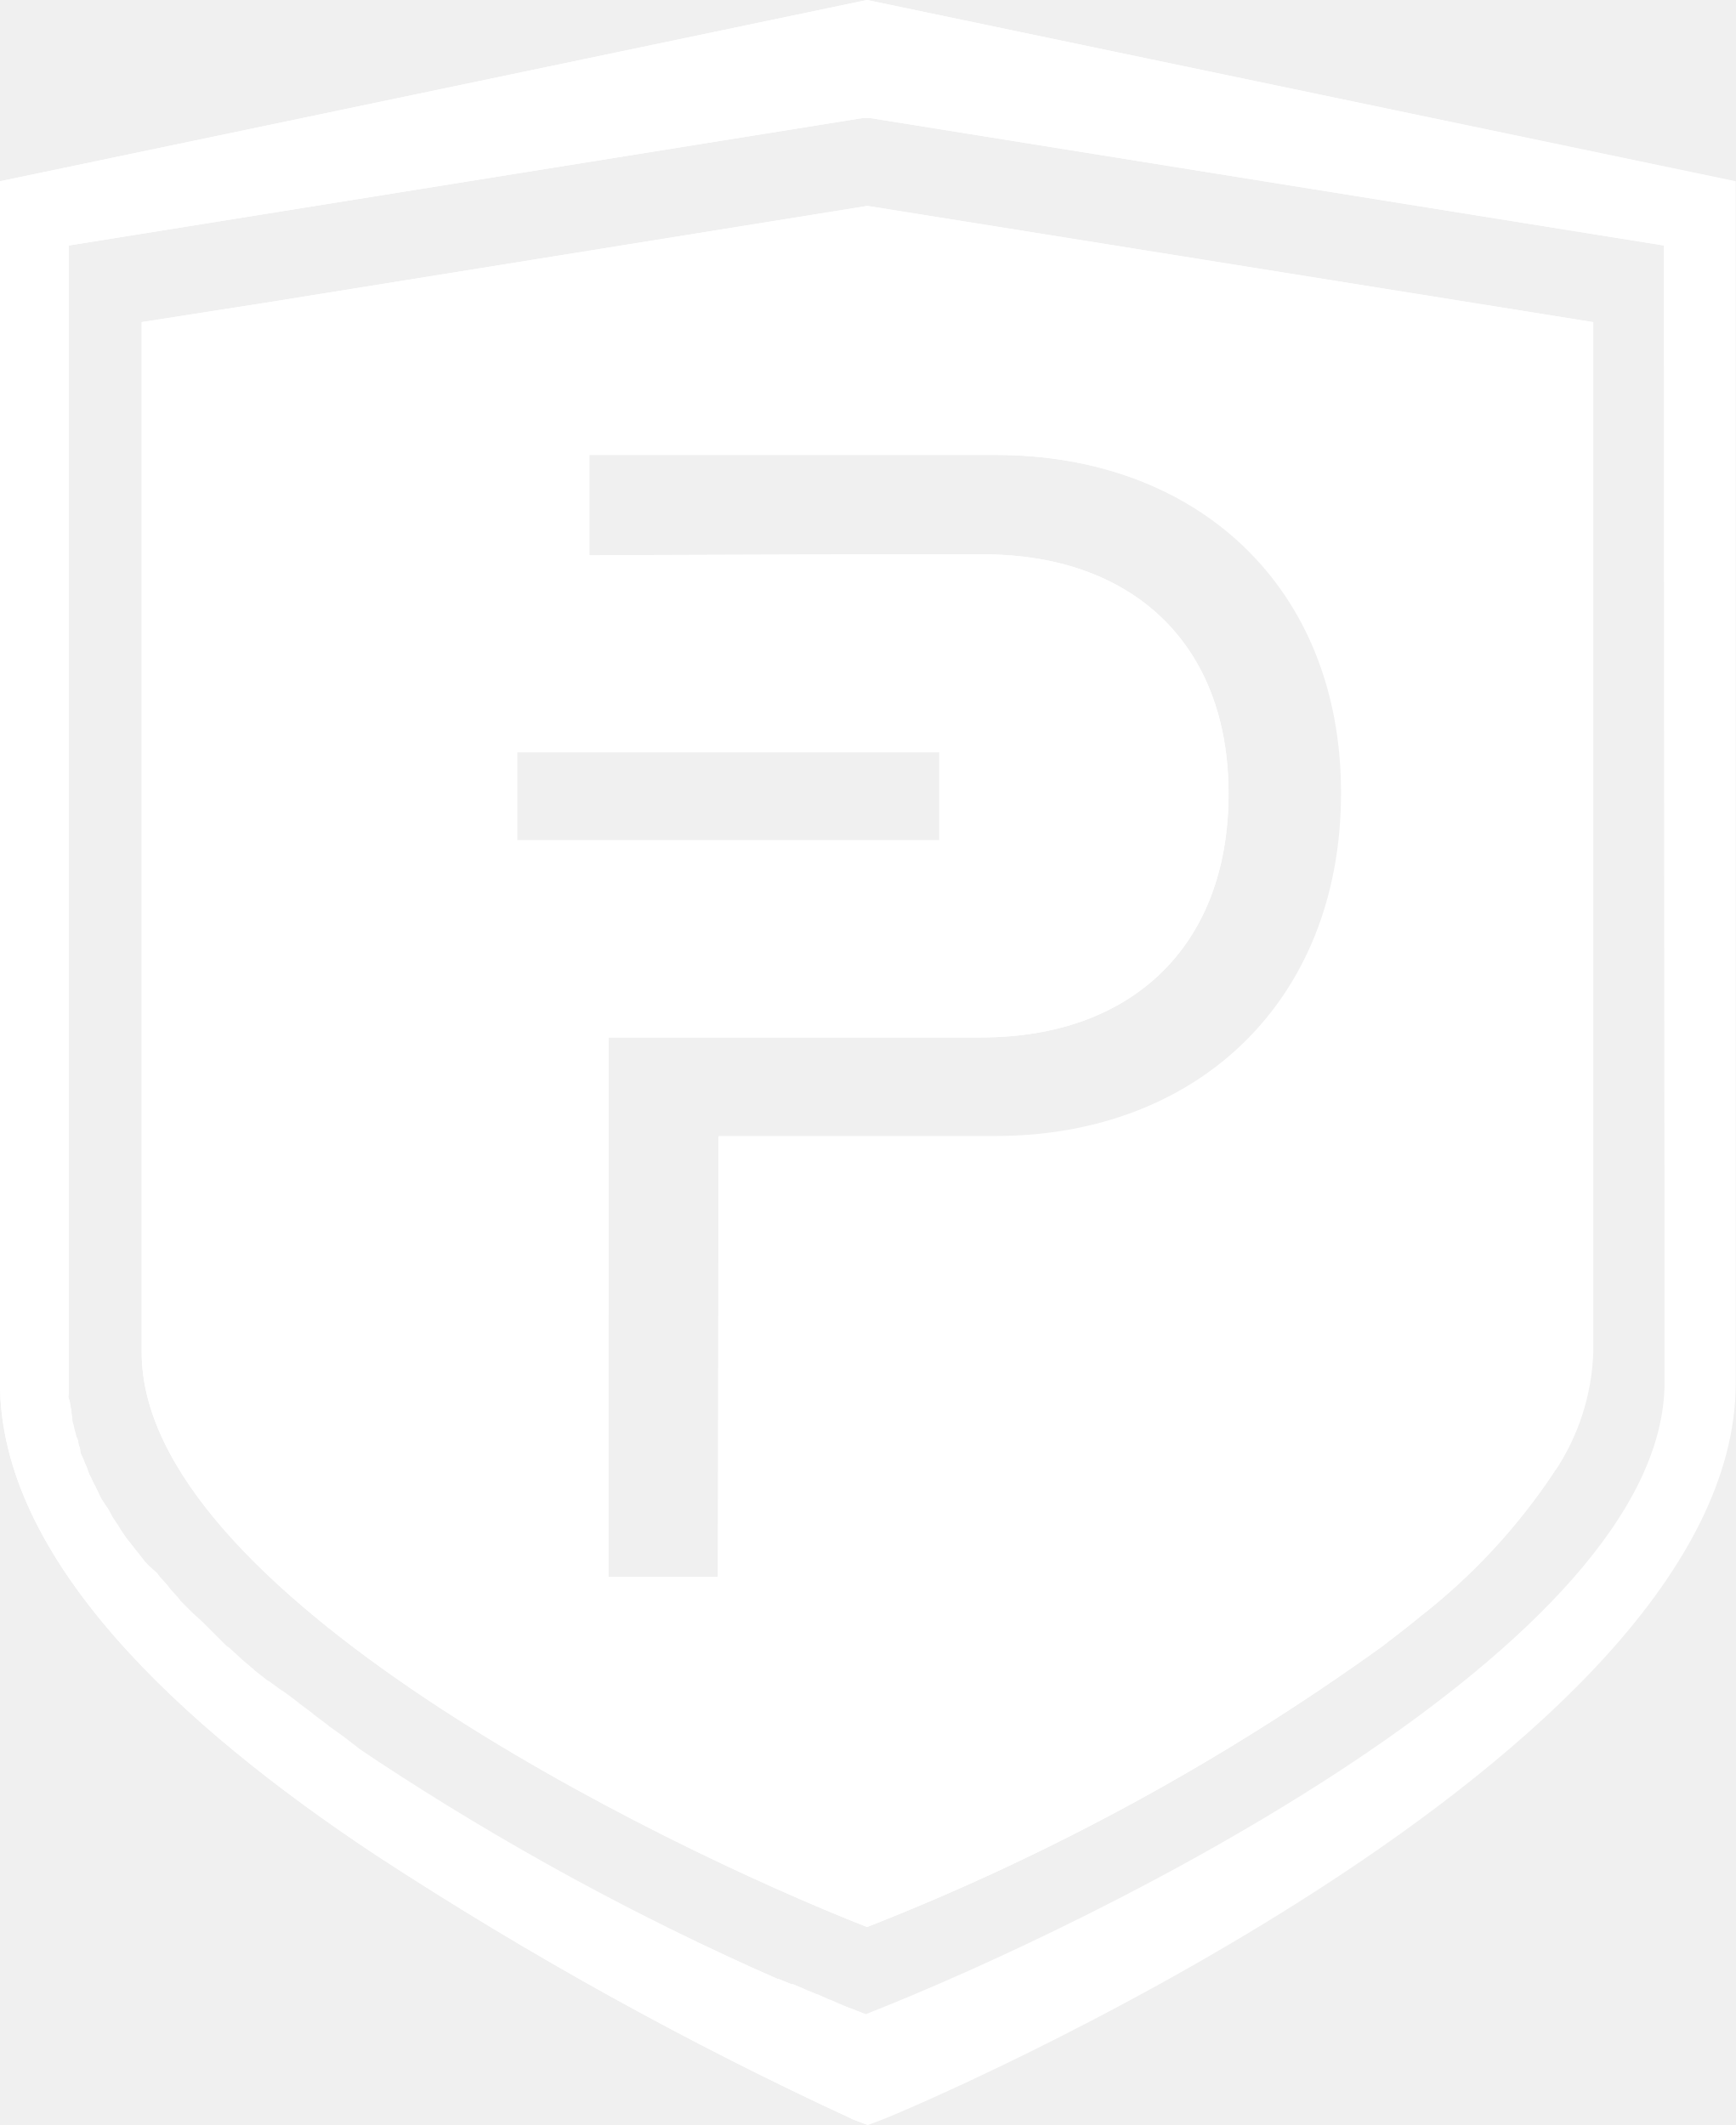
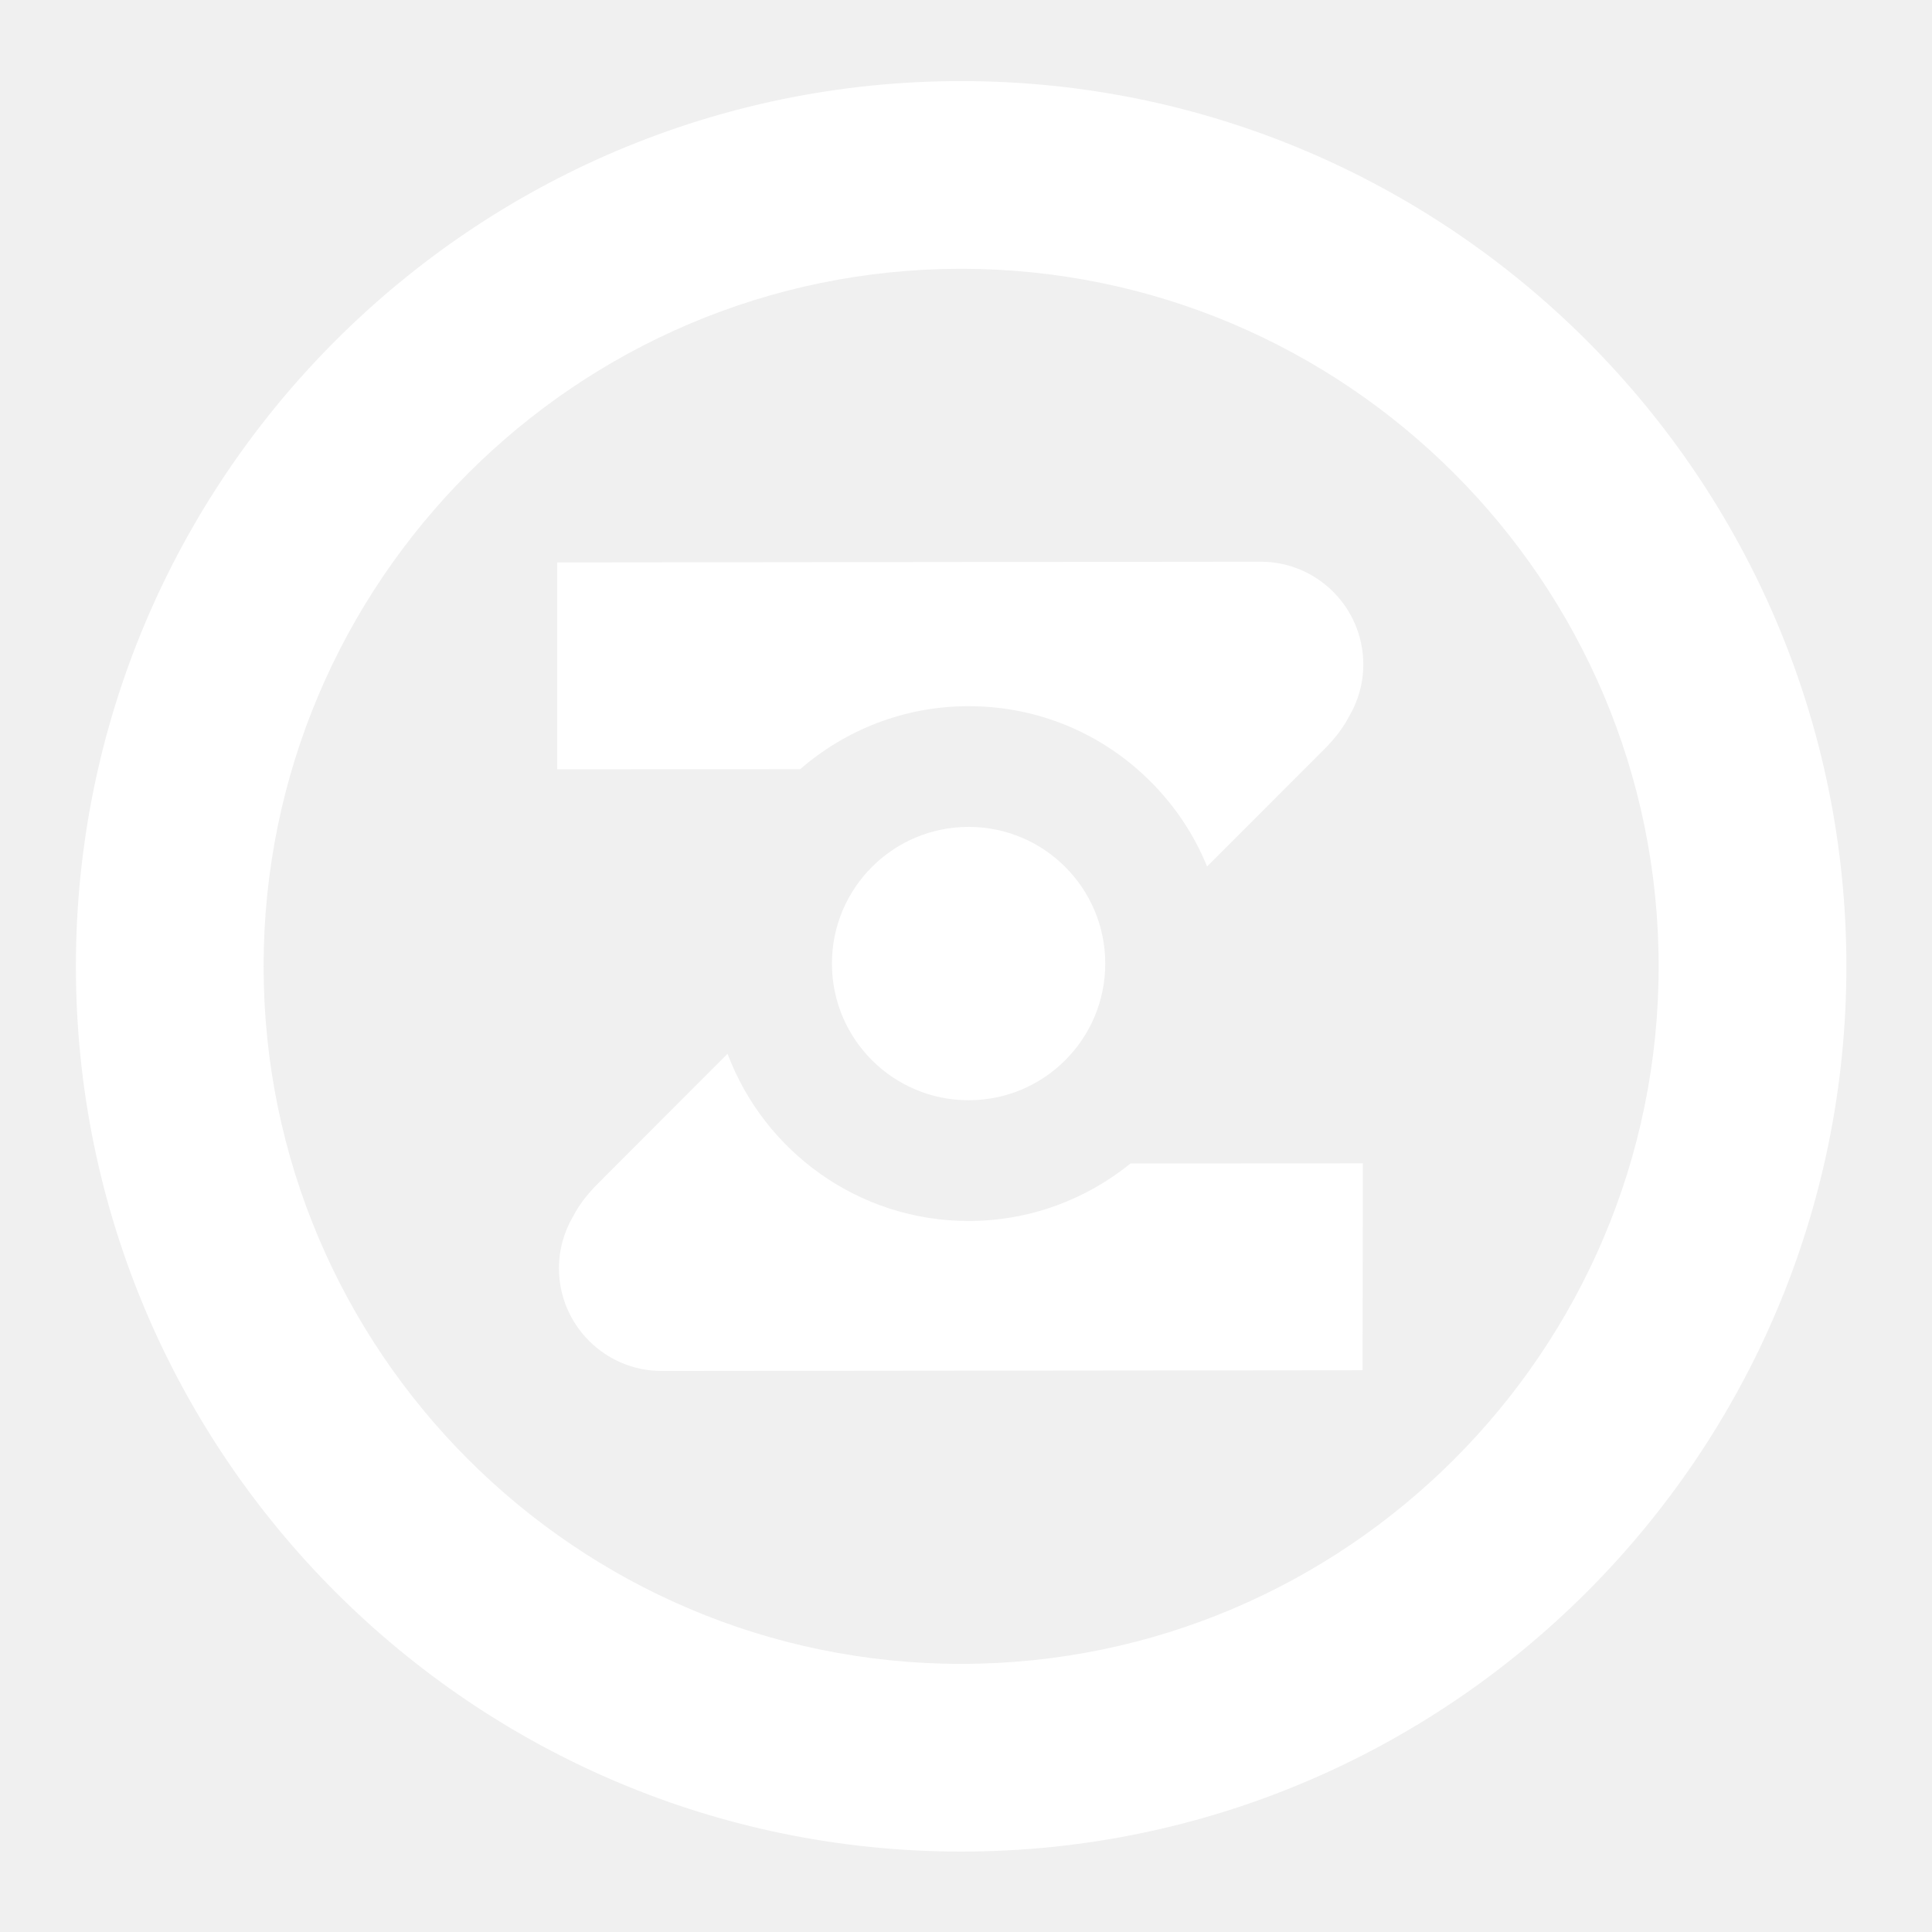
- <svg xmlns="http://www.w3.org/2000/svg" width="49" height="60" viewBox="0 0 49 60">
+ <svg xmlns="http://www.w3.org/2000/svg" xmlns:xlink="http://www.w3.org/1999/xlink" version="1.1" preserveAspectRatio="xMidYMid meet" viewBox="0 0 640 640" width="640" height="640">
  <defs>
-     <style type="text/css">
-             .cls-1{fill:#fff}
-         </style>
+     <path d="M25.14 320.11C25.14 481.81 156.69 613.36 318.39 613.36C480.09 613.36 611.64 481.81 611.64 320.11C611.64 158.41 480.09 26.86 318.39 26.86C156.69 26.86 25.14 158.41 25.14 320.11ZM87.32 320.11C87.32 192.7 190.97 89.04 318.39 89.04C445.8 89.04 549.45 192.7 549.45 320.11C549.45 447.53 445.8 551.18 318.39 551.18C190.97 551.18 87.32 447.53 87.32 320.11Z" id="b1phM8ebFX" />
+     <path d="M320.88 233.93L320.9 233.93C320.9 233.93 320.9 233.93 320.9 233.93C343.67 233.94 365.07 242.82 381.18 258.94C389.35 267.11 395.63 276.65 399.86 287.04C403.75 283.15 434.85 252.02 438.74 248.13C442.35 244.52 445.05 240.9 446.93 237.28C449.89 232.24 451.61 226.38 451.61 220.12C451.61 201.31 436.37 186.07 417.58 186.07C402.05 186.09 324.38 186.17 184.59 186.31L184.59 254.84C232.87 254.82 259.7 254.81 265.06 254.81C280.03 241.82 299.54 233.93 320.86 233.93C320.86 233.93 320.87 233.93 320.88 233.93Z" id="a1WWNZeI2" />
+     <path d="M320.86 273.92C295.86 273.92 275.6 294.19 275.59 319.17C275.57 344.18 295.84 364.46 320.84 364.47C320.84 364.47 320.86 364.47 320.86 364.47C345.86 364.47 366.12 344.21 366.13 319.21C366.14 294.22 345.88 273.93 320.88 273.92C320.88 273.92 320.87 273.92 320.86 273.92Z" id="d1vyCIUOyW" />
+     <path d="M241.01 349.07C236.71 353.37 202.34 387.79 198.04 392.1C194.44 395.7 191.73 399.32 189.84 402.95C186.89 407.99 185.16 413.84 185.16 420.12C185.16 438.91 200.41 454.15 219.21 454.15C234.68 454.13 312.07 454.05 451.37 453.91L451.47 385.37C405.29 385.39 379.64 385.4 374.51 385.41C359.82 397.31 341.15 404.47 320.81 404.47C284.32 404.44 253.14 381.38 241.01 349.07Z" id="dyETiWXBt" />
  </defs>
-   <g id="ic_pivx" transform="translate(-4271 -3.715)">
-     <path id="Path_18615" d="M4295.475 3.715L4271 8.833V42.77c0 4.969 5.089 9.664 10.6 13.317a105.238 105.238 0 0 0 13.5 7.478l.4.15.4-.15c.992-.373 24.1-10.211 24.1-20.795V8.833zm22.539 39.055c0 7.4-15.911 15.23-22.539 17.838l-.323-.124-.124-.05-.224-.1-.124-.05-.224-.1-.074-.025-.273-.124-.075-.025-.3-.124-.05-.025-.323-.124h-.024l-.373-.15h-.025a77.919 77.919 0 0 1-11.369-6.161l-.447-.3-.446-.323-.422-.3-.025-.025-.4-.3-.025-.025-.4-.3-.024-.025-.4-.3-.05-.025-.372-.273-.05-.025-.348-.273-.049-.05-.323-.273-.05-.05-.3-.273-.075-.05-.273-.273-.074-.074-.274-.273-.074-.074-.273-.248-.074-.074-.249-.248-.074-.1-.224-.248-.075-.1-.223-.248-.075-.1-.2-.248-.1-.1-.173-.223-.1-.124-.173-.223-.1-.124-.15-.223-.074-.124-.15-.223-.074-.15a1.442 1.442 0 0 0-.124-.2l-.1-.15a.755.755 0 0 1-.1-.2l-.075-.15c-.025-.074-.074-.124-.1-.2a.854.854 0 0 0-.075-.15 1.7 1.7 0 0 1-.074-.2c-.025-.074-.05-.1-.075-.174a1.191 1.191 0 0 0-.075-.174.471.471 0 0 1-.05-.174c0-.05-.05-.124-.05-.174a.453.453 0 0 0-.05-.174c-.024-.05-.024-.1-.05-.174s-.025-.124-.049-.2a.384.384 0 0 1-.025-.15c0-.05-.025-.124-.025-.2s-.024-.1-.024-.15a.924.924 0 0 0-.05-.223c-.025-.074 0-.074 0-.124V10.647l22.417-3.6h.2l22.417 3.6.025 32.124z" class="cls-1" data-name="Path 18615" />
-     <path id="Path_18616" d="M4424.748 197.505l-16.977 2.733-3.5.547v29.093c0 6.733 14.47 13.863 20.477 16.223a66.344 66.344 0 0 0 14.545-7.925c.347-.273.72-.547 1.043-.82a17.266 17.266 0 0 0 3.823-4.124 6.427 6.427 0 0 0 1.066-3.33v-29.117zm-9.878 15.428h11.939v2.485h-11.939zm23.282 1.168c0 5.888-4.1 9.69-9.755 9.69h-7.843v12.422h-3.1v-15.23h10.525c4.219 0 6.974-2.559 6.974-6.882 0-4.273-2.755-6.758-6.925-6.758h-3.277l-7.843.025v-2.832h11.467c5.684 0 9.78 3.677 9.78 9.565" class="cls-1" data-name="Path 18616" transform="translate(-129.272 -187.976)" />
-     <path id="Path_18617" d="M4295.475 3.715L4271 8.833V42.77c0 4.969 5.089 9.664 10.6 13.317a105.276 105.276 0 0 0 13.5 7.478l.4.15v-.045l.349-.132c.993-.373 24.1-10.211 24.1-20.795V8.833zm22.516 39.029c0 7.4-15.911 15.23-22.539 17.838v.007l-.274-.106-.125-.05-.223-.074-.125-.05-.224-.1-.074-.025-.273-.124-.075-.025-.3-.124-.049-.025-.323-.15h-.049l-.372-.15h-.025A77 77 0 0 1 4281.6 53.4l-.446-.3-.447-.348-.422-.3-.024-.025-.4-.3-.024-.025-.4-.3-.026-.025-.4-.3-.049-.025-.373-.273-.05-.025-.348-.273-.049-.048-.323-.273-.05-.05-.3-.273-.074-.05-.273-.273-.075-.074-.273-.273-.075-.074-.273-.248-.074-.074-.248-.248-.075-.1-.224-.248-.074-.1-.224-.248-.074-.1-.224-.2-.1-.1-.174-.223-.1-.124-.174-.223-.1-.124-.151-.223-.074-.124-.15-.223-.074-.124a1.4 1.4 0 0 0-.125-.2l-.1-.15-.1-.2-.074-.15c-.025-.074-.075-.124-.1-.2a.821.821 0 0 0-.075-.15 1.616 1.616 0 0 1-.074-.2c-.025-.074-.05-.1-.075-.174a1.138 1.138 0 0 0-.074-.174.37.37 0 0 1-.05-.174c0-.074-.049-.15-.049-.2a.445.445 0 0 0-.05-.174c-.024-.05-.024-.1-.049-.174s-.025-.124-.049-.2a.359.359 0 0 1-.025-.15c0-.05-.025-.124-.025-.2s-.025-.1-.025-.15a.971.971 0 0 0-.05-.223c-.025-.074 0-.074 0-.124V10.647l22.417-3.6h.2l22.417 3.6z" class="cls-1" data-name="Path 18617" />
-     <path id="Path_18618" d="M4424.773 197.505l-17 2.733-3.5.547v29.093c0 6.733 14.47 13.863 20.477 16.223a66.331 66.331 0 0 0 14.545-7.925c.348-.273.72-.547 1.043-.82a17.259 17.259 0 0 0 3.823-4.124c-2.038-.106-2.021-.119.023-.025a6.42 6.42 0 0 0 1.067-3.33v-29.092zm-9.9 15.428h11.913v2.485h-11.913zm5.659 23.278h-3.1l.025-15.228h10.525c4.219 0 6.974-2.559 6.974-6.882 0-4.273-2.755-6.758-6.925-6.758h-3.278l-7.843.025v-2.832h11.466c5.659 0 9.754 3.7 9.754 9.54 0 5.888-4.07 9.69-9.754 9.69h-7.817z" class="cls-1" data-name="Path 18618" transform="translate(-129.272 -187.976)" />
+   <g>
+     <g>
+       <g>
+         <use xlink:href="#b1phM8ebFX" opacity="1" fill="#ffffff" fill-opacity="1" />
+         <g>
+           <use xlink:href="#b1phM8ebFX" opacity="1" fill-opacity="0" stroke="#000000" stroke-width="1" stroke-opacity="0" />
+         </g>
+       </g>
+       <g>
+         <use xlink:href="#a1WWNZeI2" opacity="1" fill="#ffffff" fill-opacity="1" />
+         <g>
+           <use xlink:href="#a1WWNZeI2" opacity="1" fill-opacity="0" stroke="#000000" stroke-width="1" stroke-opacity="0" />
+         </g>
+       </g>
+       <g>
+         <use xlink:href="#d1vyCIUOyW" opacity="1" fill="#ffffff" fill-opacity="1" />
+         <g>
+           <use xlink:href="#d1vyCIUOyW" opacity="1" fill-opacity="0" stroke="#000000" stroke-width="1" stroke-opacity="0" />
+         </g>
+       </g>
+       <g>
+         <use xlink:href="#dyETiWXBt" opacity="1" fill="#ffffff" fill-opacity="1" />
+         <g>
+           <use xlink:href="#dyETiWXBt" opacity="1" fill-opacity="0" stroke="#000000" stroke-width="1" stroke-opacity="0" />
+         </g>
+       </g>
+     </g>
  </g>
</svg>
